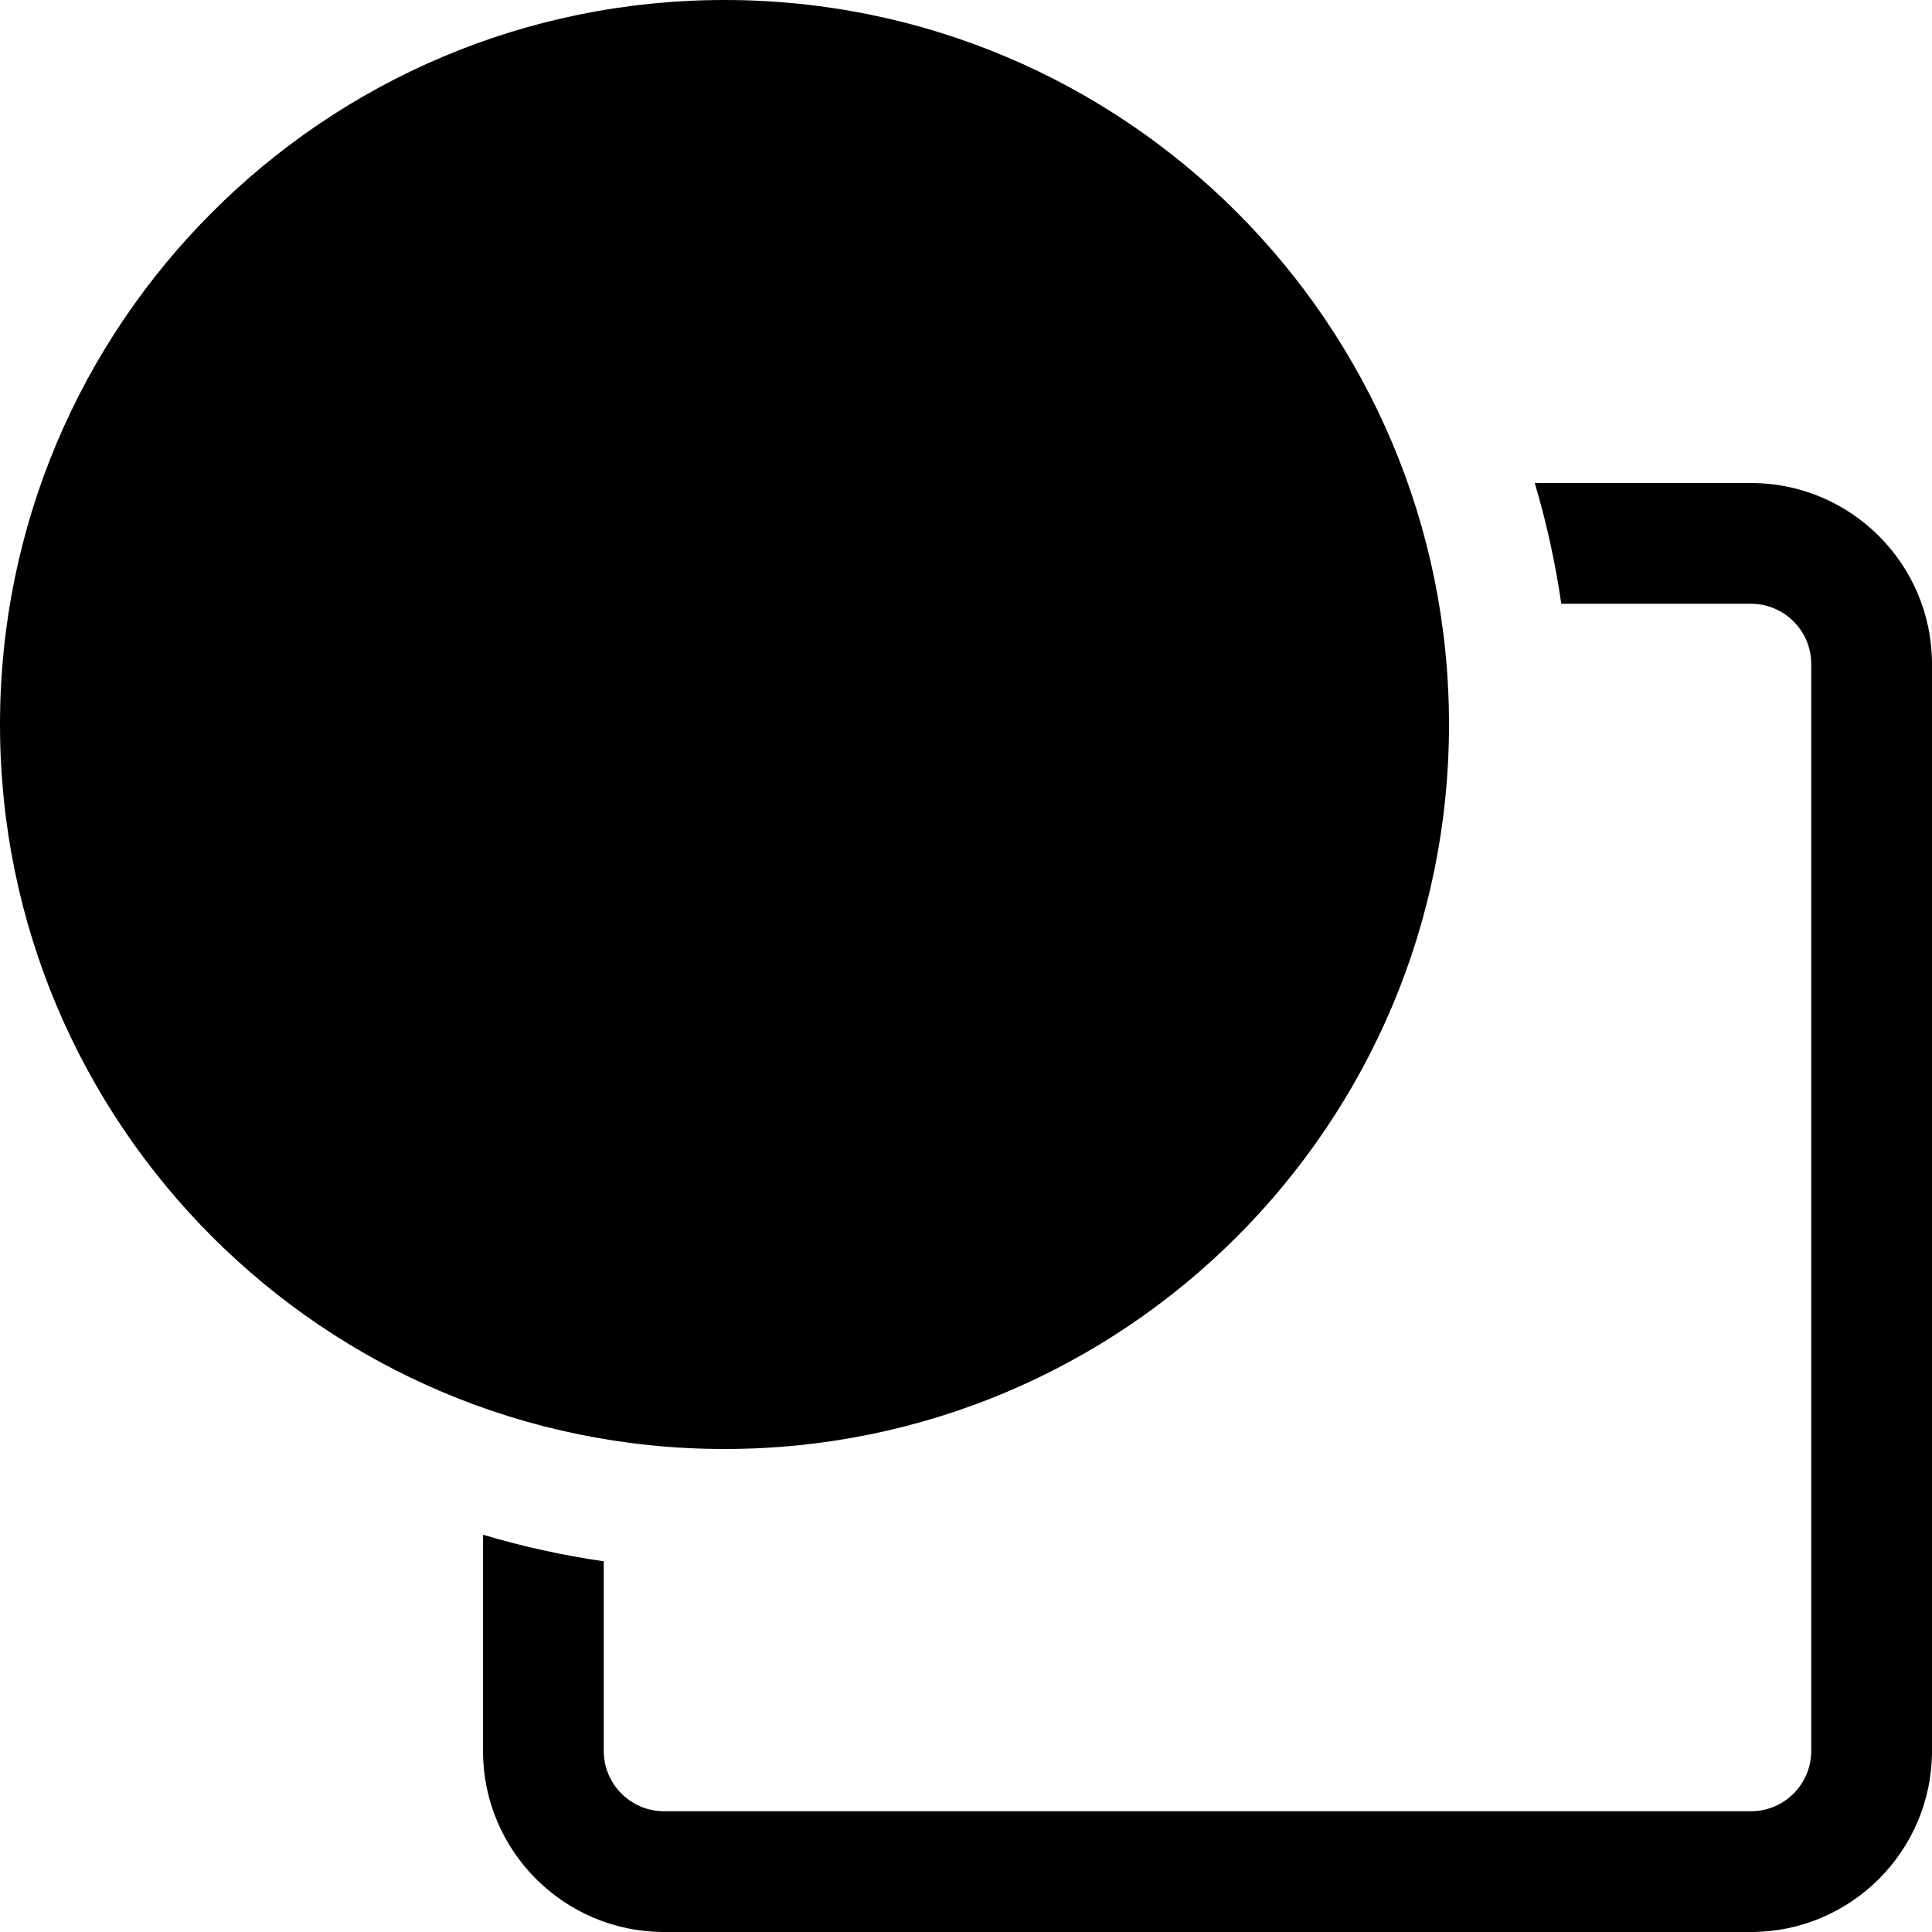
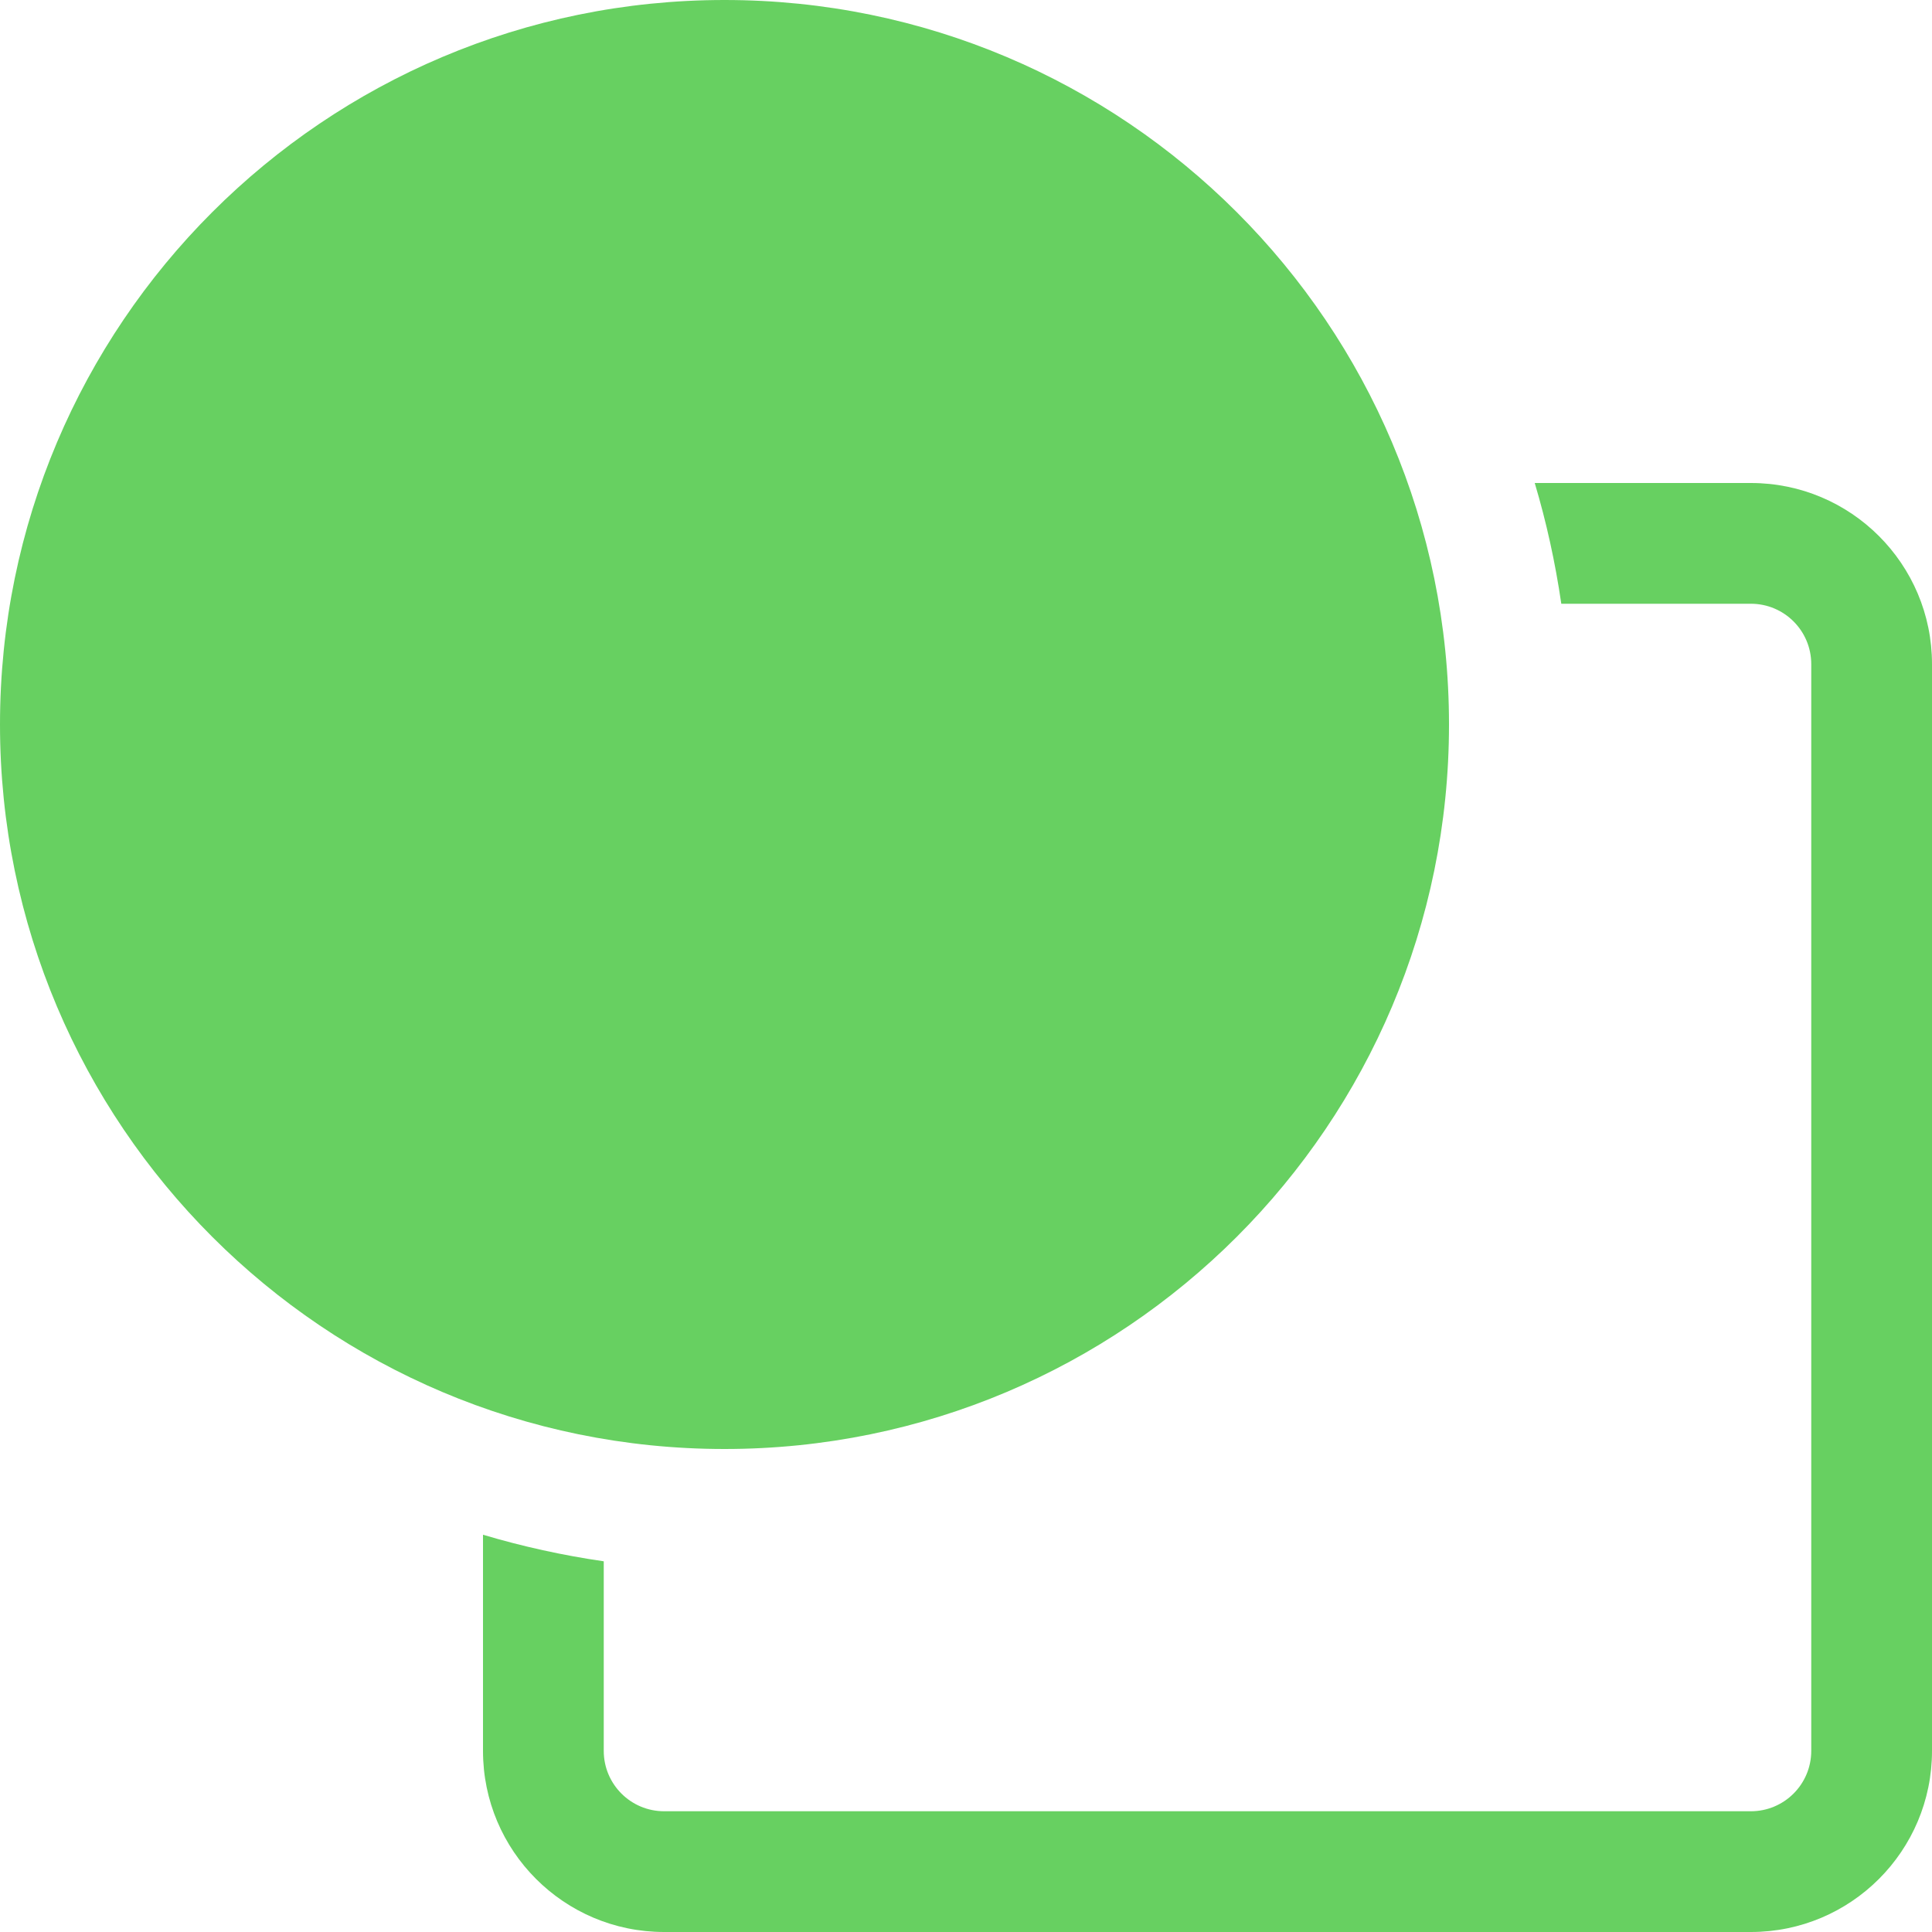
- <svg xmlns="http://www.w3.org/2000/svg" width="16" height="16" fill="currentColor" class="bi bi-circle-square" viewBox="0 0 16 16">
+ <svg xmlns="http://www.w3.org/2000/svg" width="16" height="16" fill="#67d061" class="bi bi-circle-square" viewBox="0 0 16 16">
  <path d="M0 6a6 6 0 1 1 12 0A6 6 0 0 1 0 6" />
  <path d="M12.93 5h1.57a.5.5 0 0 1 .5.5v9a.5.5 0 0 1-.5.5h-9a.5.5 0 0 1-.5-.5v-1.57a7 7 0 0 1-1-.22v1.79A1.5 1.5 0 0 0 5.5 16h9a1.5 1.5 0 0 0 1.5-1.5v-9A1.5 1.5 0 0 0 14.5 4h-1.79q.145.486.22 1" />
</svg>
